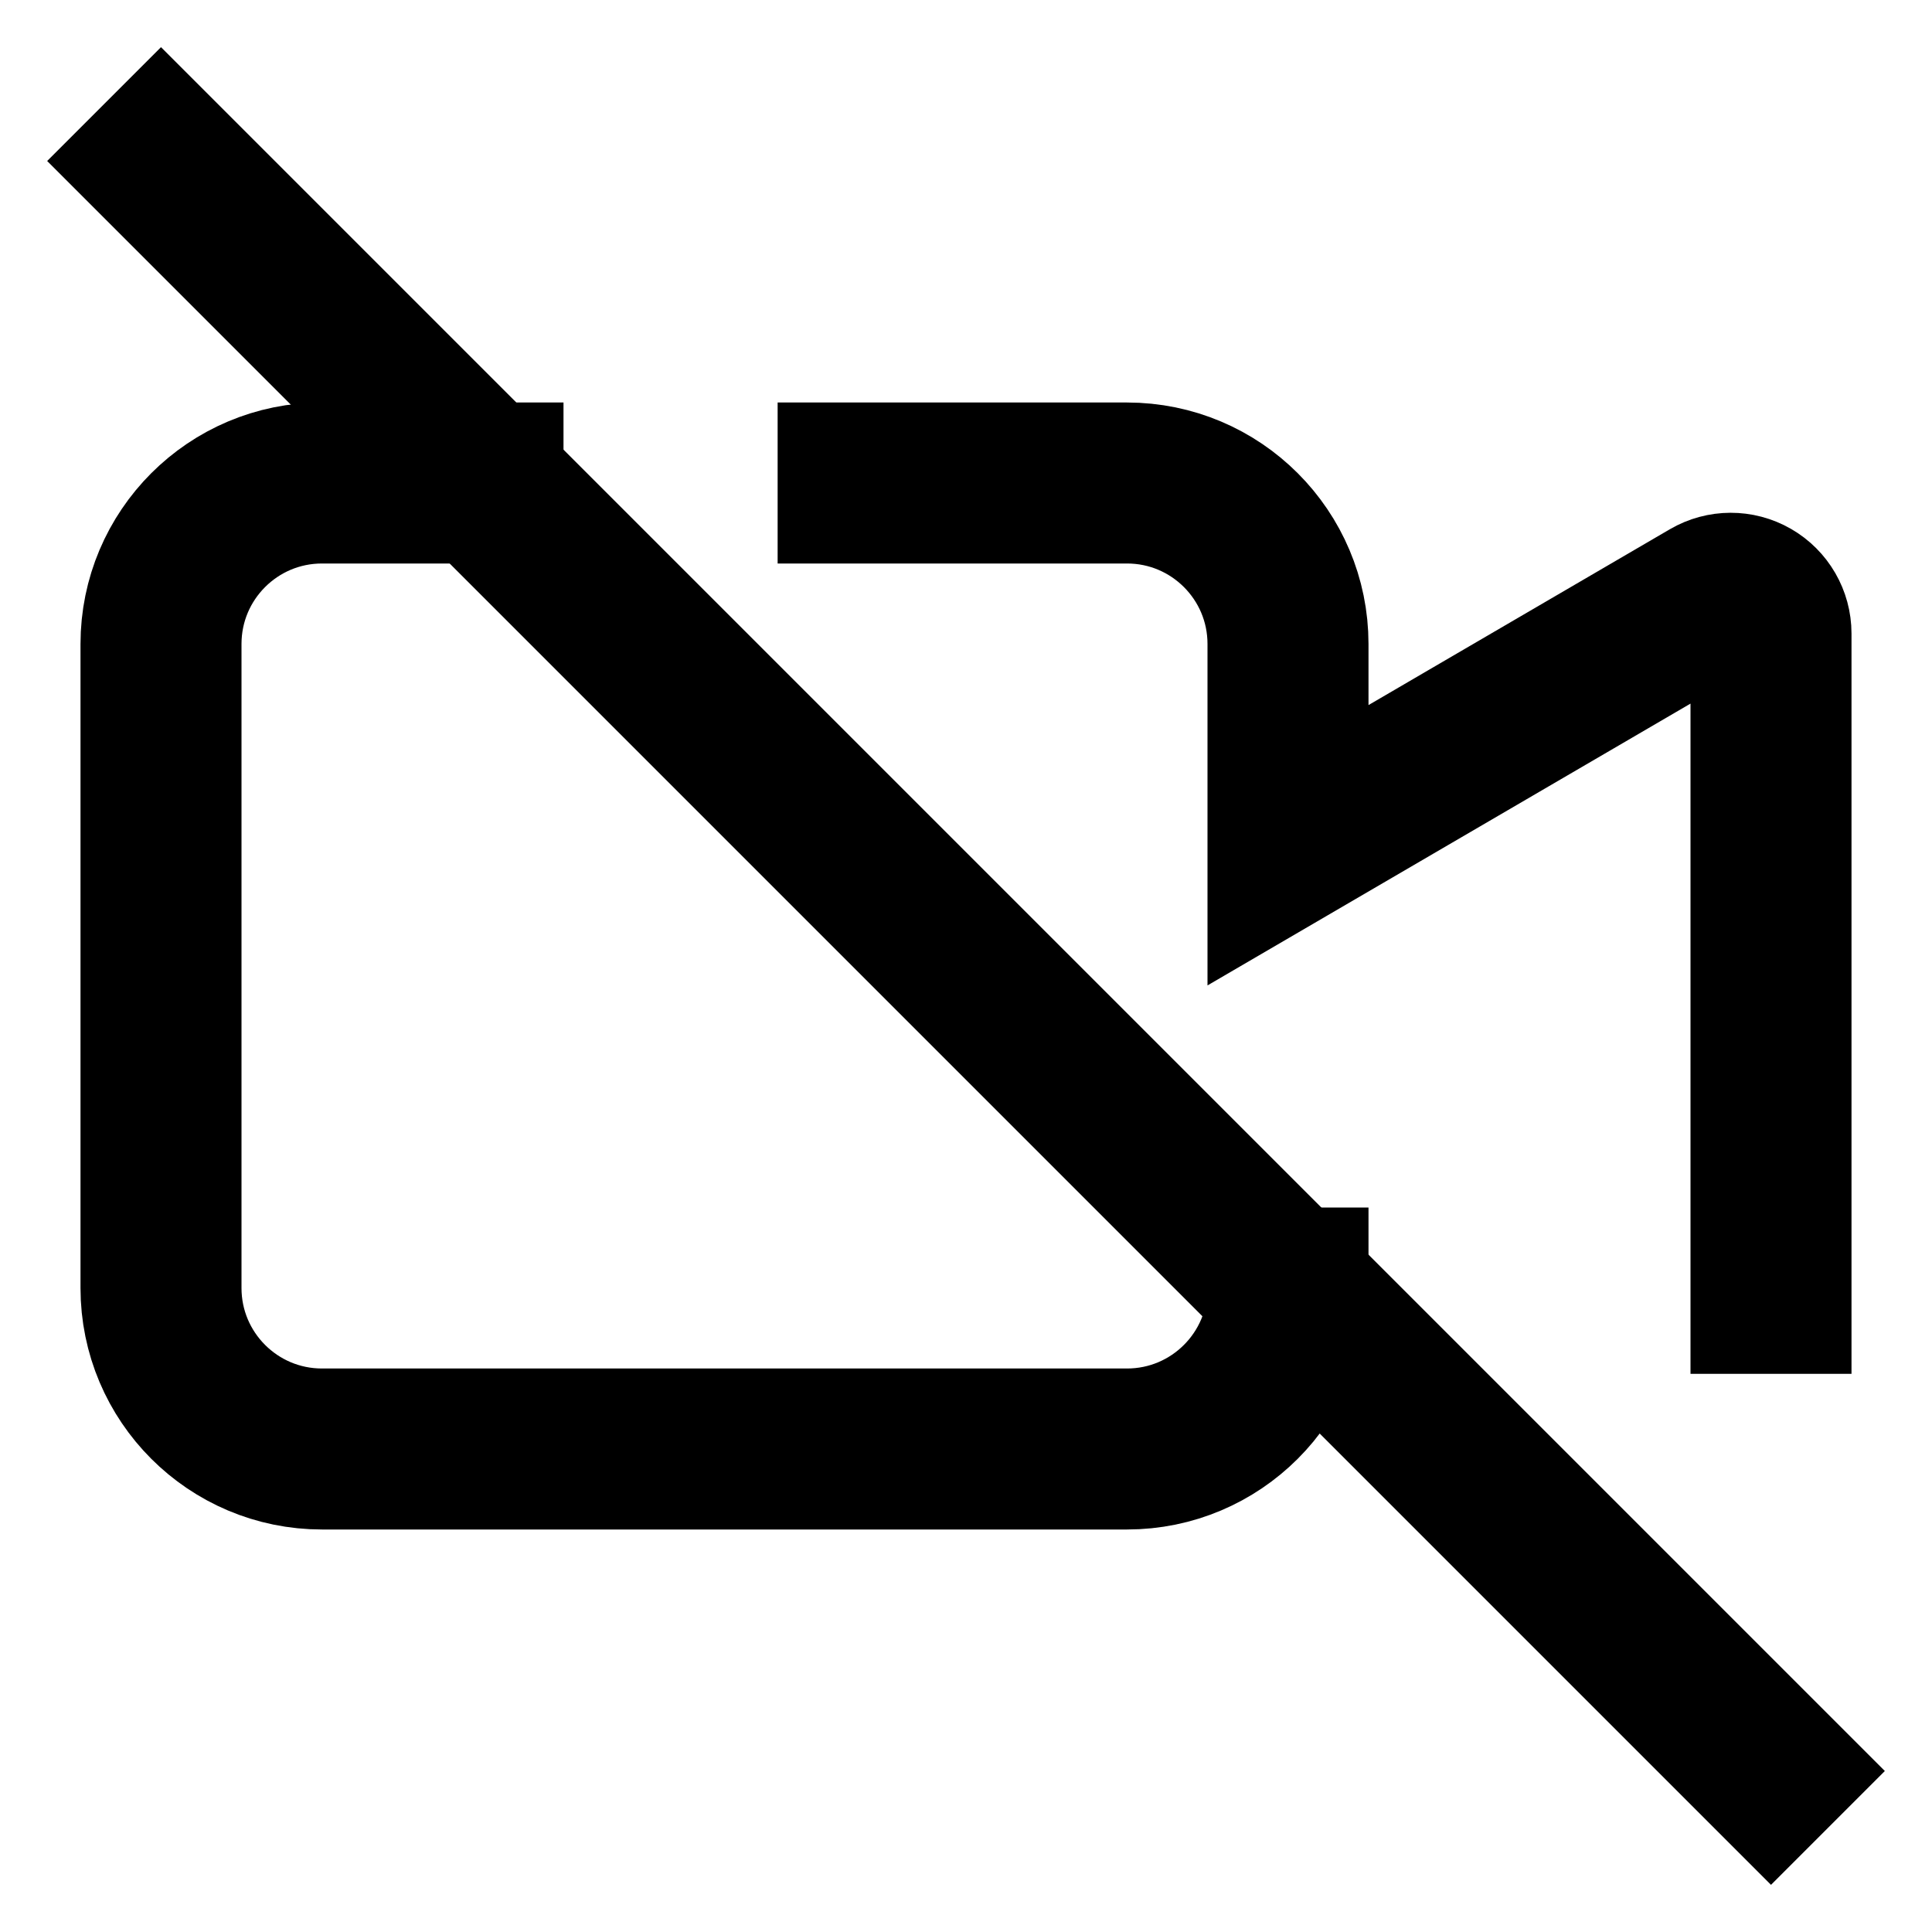
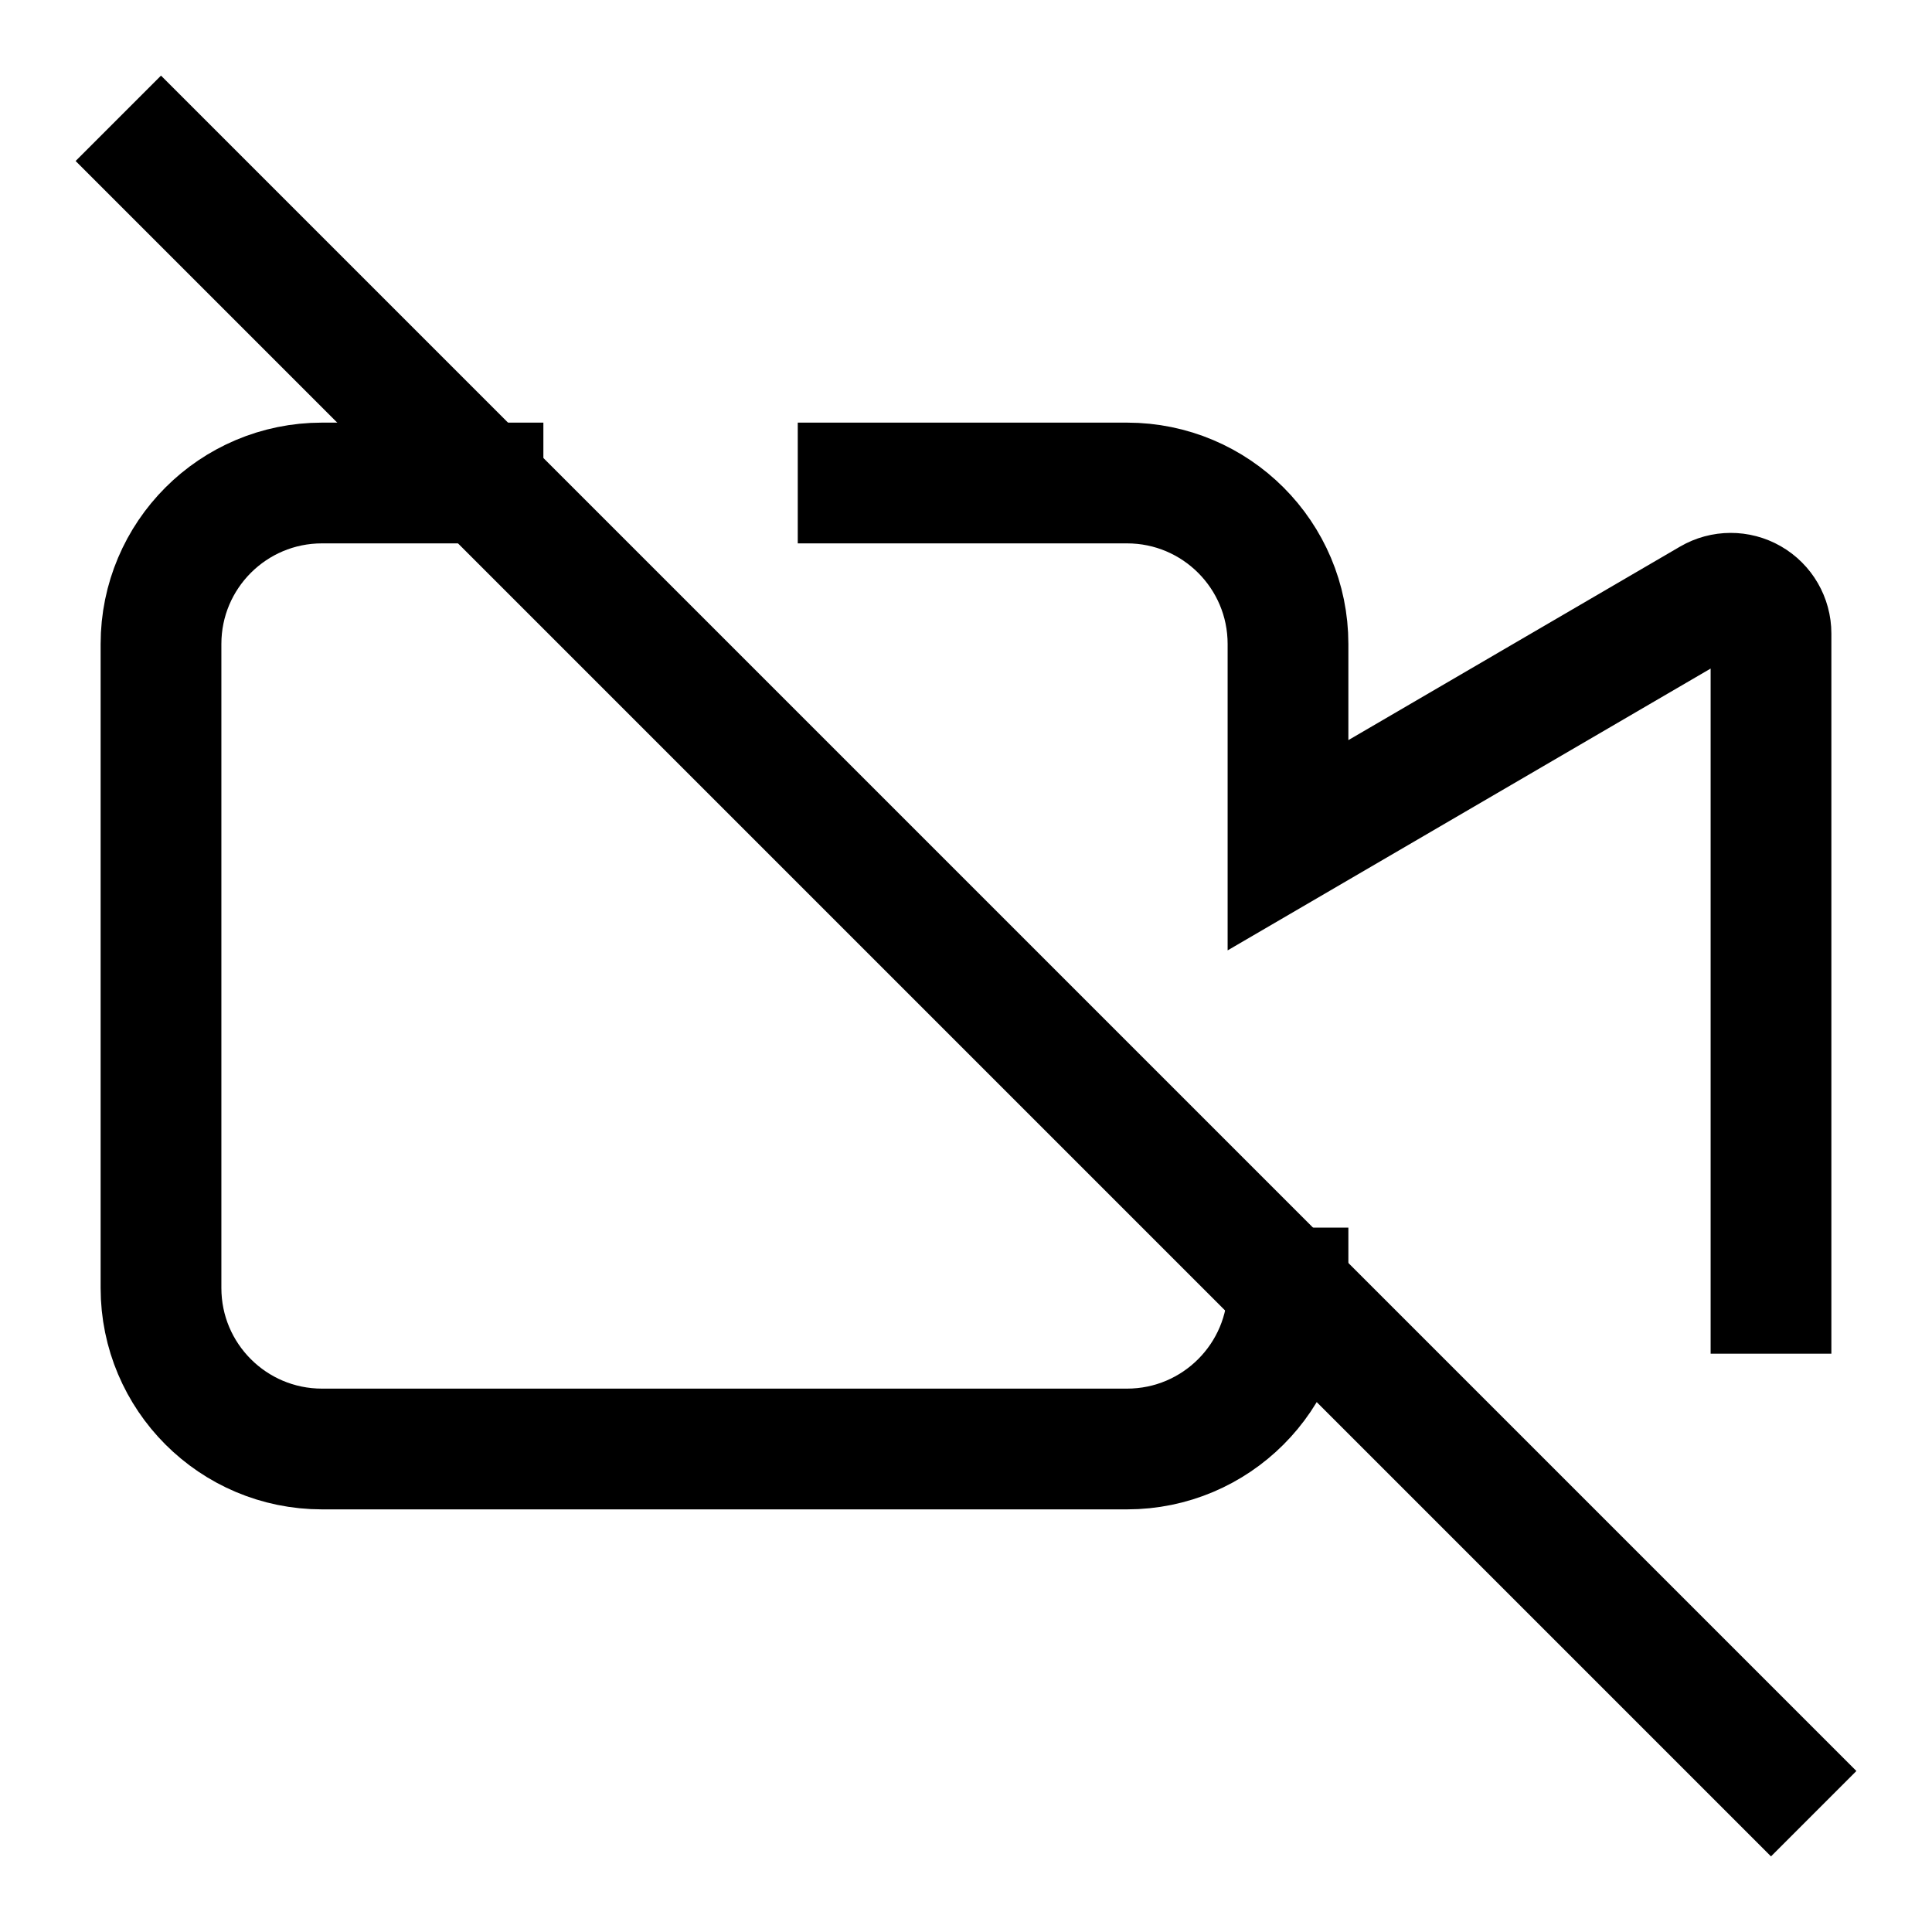
- <svg xmlns="http://www.w3.org/2000/svg" width="24" height="24" viewBox="0 0 24 24" fill="none" stroke="currentColor" stroke-width="2" stroke-linecap="square" stroke-linejoin="miter">
+ <svg xmlns="http://www.w3.org/2000/svg" width="24" height="24" viewBox="0 0 24 24" fill="none" stroke="currentColor" stroke-width="1.5" stroke-linecap="square" stroke-linejoin="miter">
  <path d="M10.66 6H14a2 2 0 0 1 2 2v2.5l5.248-3.062A.5.5 0 0 1 22 7.87v8.196" />
  <path d="M16 16a2 2 0 0 1-2 2H4a2 2 0 0 1-2-2V8a2 2 0 0 1 2-2h2" />
  <path d="m2 2 20 20" />
</svg>
